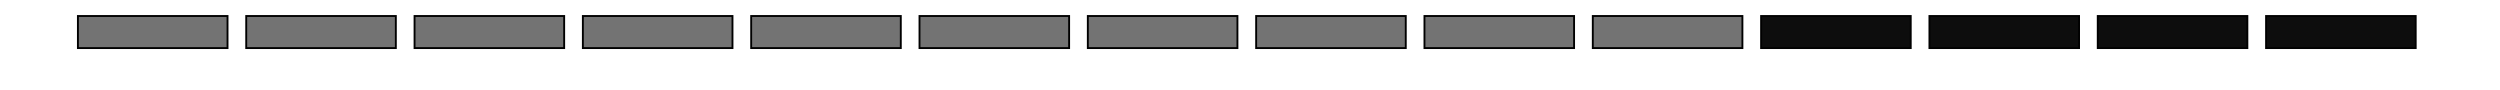
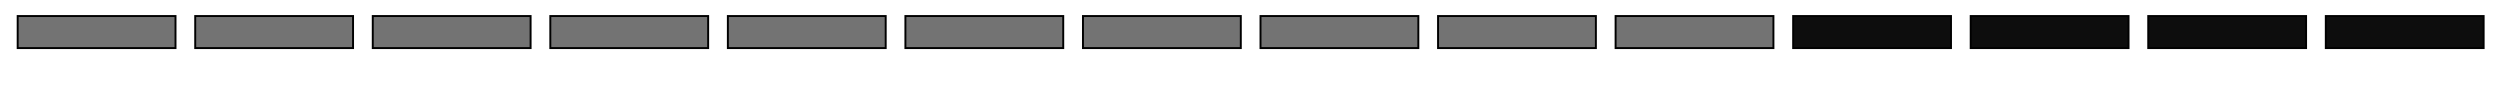
<svg xmlns="http://www.w3.org/2000/svg" width="390pt" height="14pt" viewBox="0 0 137.583 4.939" version="1.1" id="svg5">
  <defs id="defs2" />
  <g id="layer1" style="display:inline">
-     <rect style="opacity:1;mix-blend-mode:normal;fill:#737373;fill-opacity:1;stroke:#000000;stroke-width:0.104;stroke-miterlimit:4;stroke-dasharray:none;stroke-opacity:1" id="rect205" width="8.234" height="1.765" x="4.286" y="0.881" />
-     <rect style="mix-blend-mode:normal;fill:#737373;fill-opacity:1;stroke:#000000;stroke-width:0.104;stroke-miterlimit:4;stroke-dasharray:none;stroke-opacity:1" id="use556" width="8.234" height="1.765" x="13.549" y="0.881" />
-     <rect style="mix-blend-mode:normal;fill:#737373;fill-opacity:1;stroke:#000000;stroke-width:0.104;stroke-miterlimit:4;stroke-dasharray:none;stroke-opacity:1" id="use2481" width="8.234" height="1.765" x="22.813" y="0.881" />
-     <rect style="mix-blend-mode:normal;fill:#737373;fill-opacity:1;stroke:#000000;stroke-width:0.104;stroke-miterlimit:4;stroke-dasharray:none;stroke-opacity:1" id="use2483" width="8.234" height="1.765" x="32.076" y="0.881" />
-     <rect style="mix-blend-mode:normal;fill:#737373;fill-opacity:1;stroke:#000000;stroke-width:0.104;stroke-miterlimit:4;stroke-dasharray:none;stroke-opacity:1" id="use2491" width="8.234" height="1.765" x="41.339" y="0.881" />
-     <rect style="mix-blend-mode:normal;fill:#737373;fill-opacity:1;stroke:#000000;stroke-width:0.104;stroke-miterlimit:4;stroke-dasharray:none;stroke-opacity:1" id="use2479" width="8.234" height="1.765" x="50.603" y="0.881" />
-     <rect style="mix-blend-mode:normal;fill:#737373;fill-opacity:1;stroke:#000000;stroke-width:0.104;stroke-miterlimit:4;stroke-dasharray:none;stroke-opacity:1" id="use2475" width="8.234" height="1.765" x="59.866" y="0.881" />
-     <rect style="mix-blend-mode:normal;fill:#737373;fill-opacity:1;stroke:#000000;stroke-width:0.104;stroke-miterlimit:4;stroke-dasharray:none;stroke-opacity:1" id="use2477" width="8.234" height="1.765" x="69.13" y="0.881" />
-     <rect style="mix-blend-mode:normal;fill:#737373;fill-opacity:1;stroke:#000000;stroke-width:0.104;stroke-miterlimit:4;stroke-dasharray:none;stroke-opacity:1" id="use2485" width="8.234" height="1.765" x="78.393" y="0.881" />
-     <rect style="mix-blend-mode:normal;fill:#737373;fill-opacity:1;stroke:#000000;stroke-width:0.104;stroke-miterlimit:4;stroke-dasharray:none;stroke-opacity:1" id="use2493" width="8.234" height="1.765" x="87.657" y="0.881" />
-     <rect style="mix-blend-mode:normal;fill:#0d0d0d;fill-opacity:1;stroke:#000000;stroke-width:0.104;stroke-miterlimit:4;stroke-dasharray:none;stroke-opacity:1" id="use2487" width="8.234" height="1.765" x="96.92" y="0.881" />
-     <rect style="mix-blend-mode:normal;fill:#0d0d0d;fill-opacity:1;stroke:#000000;stroke-width:0.104;stroke-miterlimit:4;stroke-dasharray:none;stroke-opacity:1" id="use2495" width="8.234" height="1.765" x="106.184" y="0.881" />
-     <rect style="mix-blend-mode:normal;fill:#0d0d0d;fill-opacity:1;stroke:#000000;stroke-width:0.104;stroke-miterlimit:4;stroke-dasharray:none;stroke-opacity:1" id="use2497" width="8.234" height="1.765" x="115.447" y="0.881" />
-     <rect style="mix-blend-mode:normal;fill:#0d0d0d;fill-opacity:1;stroke:#000000;stroke-width:0.104;stroke-miterlimit:4;stroke-dasharray:none;stroke-opacity:1" id="use2489" width="8.234" height="1.765" x="124.711" y="0.881" />
+     <rect style="opacity:1;mix-blend-mode:normal;fill:#737373;fill-opacity:1;stroke:#000000;stroke-width:0.107;stroke-miterlimit:4;stroke-dasharray:none;stroke-opacity:1" id="rect205" width="8.686" height="1.763" x="0.971" y="0.883" />
+     <rect style="mix-blend-mode:normal;fill:#737373;fill-opacity:1;stroke:#000000;stroke-width:0.107;stroke-miterlimit:4;stroke-dasharray:none;stroke-opacity:1" id="use556" width="8.686" height="1.763" x="10.742" y="0.883" />
+     <rect style="mix-blend-mode:normal;fill:#737373;fill-opacity:1;stroke:#000000;stroke-width:0.107;stroke-miterlimit:4;stroke-dasharray:none;stroke-opacity:1" id="use2481" width="8.686" height="1.763" x="20.513" y="0.883" />
+     <rect style="mix-blend-mode:normal;fill:#737373;fill-opacity:1;stroke:#000000;stroke-width:0.107;stroke-miterlimit:4;stroke-dasharray:none;stroke-opacity:1" id="use2483" width="8.686" height="1.763" x="30.285" y="0.883" />
+     <rect style="mix-blend-mode:normal;fill:#737373;fill-opacity:1;stroke:#000000;stroke-width:0.107;stroke-miterlimit:4;stroke-dasharray:none;stroke-opacity:1" id="use2491" width="8.686" height="1.763" x="40.056" y="0.883" />
+     <rect style="mix-blend-mode:normal;fill:#737373;fill-opacity:1;stroke:#000000;stroke-width:0.107;stroke-miterlimit:4;stroke-dasharray:none;stroke-opacity:1" id="use2479" width="8.686" height="1.763" x="49.827" y="0.883" />
+     <rect style="mix-blend-mode:normal;fill:#737373;fill-opacity:1;stroke:#000000;stroke-width:0.107;stroke-miterlimit:4;stroke-dasharray:none;stroke-opacity:1" id="use2475" width="8.686" height="1.763" x="59.599" y="0.883" />
+     <rect style="mix-blend-mode:normal;fill:#737373;fill-opacity:1;stroke:#000000;stroke-width:0.107;stroke-miterlimit:4;stroke-dasharray:none;stroke-opacity:1" id="use2477" width="8.686" height="1.763" x="69.37" y="0.883" />
+     <rect style="mix-blend-mode:normal;fill:#737373;fill-opacity:1;stroke:#000000;stroke-width:0.107;stroke-miterlimit:4;stroke-dasharray:none;stroke-opacity:1" id="use2485" width="8.686" height="1.763" x="79.141" y="0.883" />
+     <rect style="mix-blend-mode:normal;fill:#737373;fill-opacity:1;stroke:#000000;stroke-width:0.107;stroke-miterlimit:4;stroke-dasharray:none;stroke-opacity:1" id="use2493" width="8.686" height="1.763" x="88.912" y="0.883" />
+     <rect style="mix-blend-mode:normal;fill:#0d0d0d;fill-opacity:1;stroke:#000000;stroke-width:0.107;stroke-miterlimit:4;stroke-dasharray:none;stroke-opacity:1" id="use2487" width="8.686" height="1.763" x="98.684" y="0.883" />
+     <rect style="mix-blend-mode:normal;fill:#0d0d0d;fill-opacity:1;stroke:#000000;stroke-width:0.107;stroke-miterlimit:4;stroke-dasharray:none;stroke-opacity:1" id="use2495" width="8.686" height="1.763" x="108.455" y="0.883" />
+     <rect style="mix-blend-mode:normal;fill:#0d0d0d;fill-opacity:1;stroke:#000000;stroke-width:0.107;stroke-miterlimit:4;stroke-dasharray:none;stroke-opacity:1" id="use2497" width="8.686" height="1.763" x="118.226" y="0.883" />
+     <rect style="mix-blend-mode:normal;fill:#0d0d0d;fill-opacity:1;stroke:#000000;stroke-width:0.107;stroke-miterlimit:4;stroke-dasharray:none;stroke-opacity:1" id="use2489" width="8.686" height="1.763" x="127.998" y="0.883" />
  </g>
</svg>
